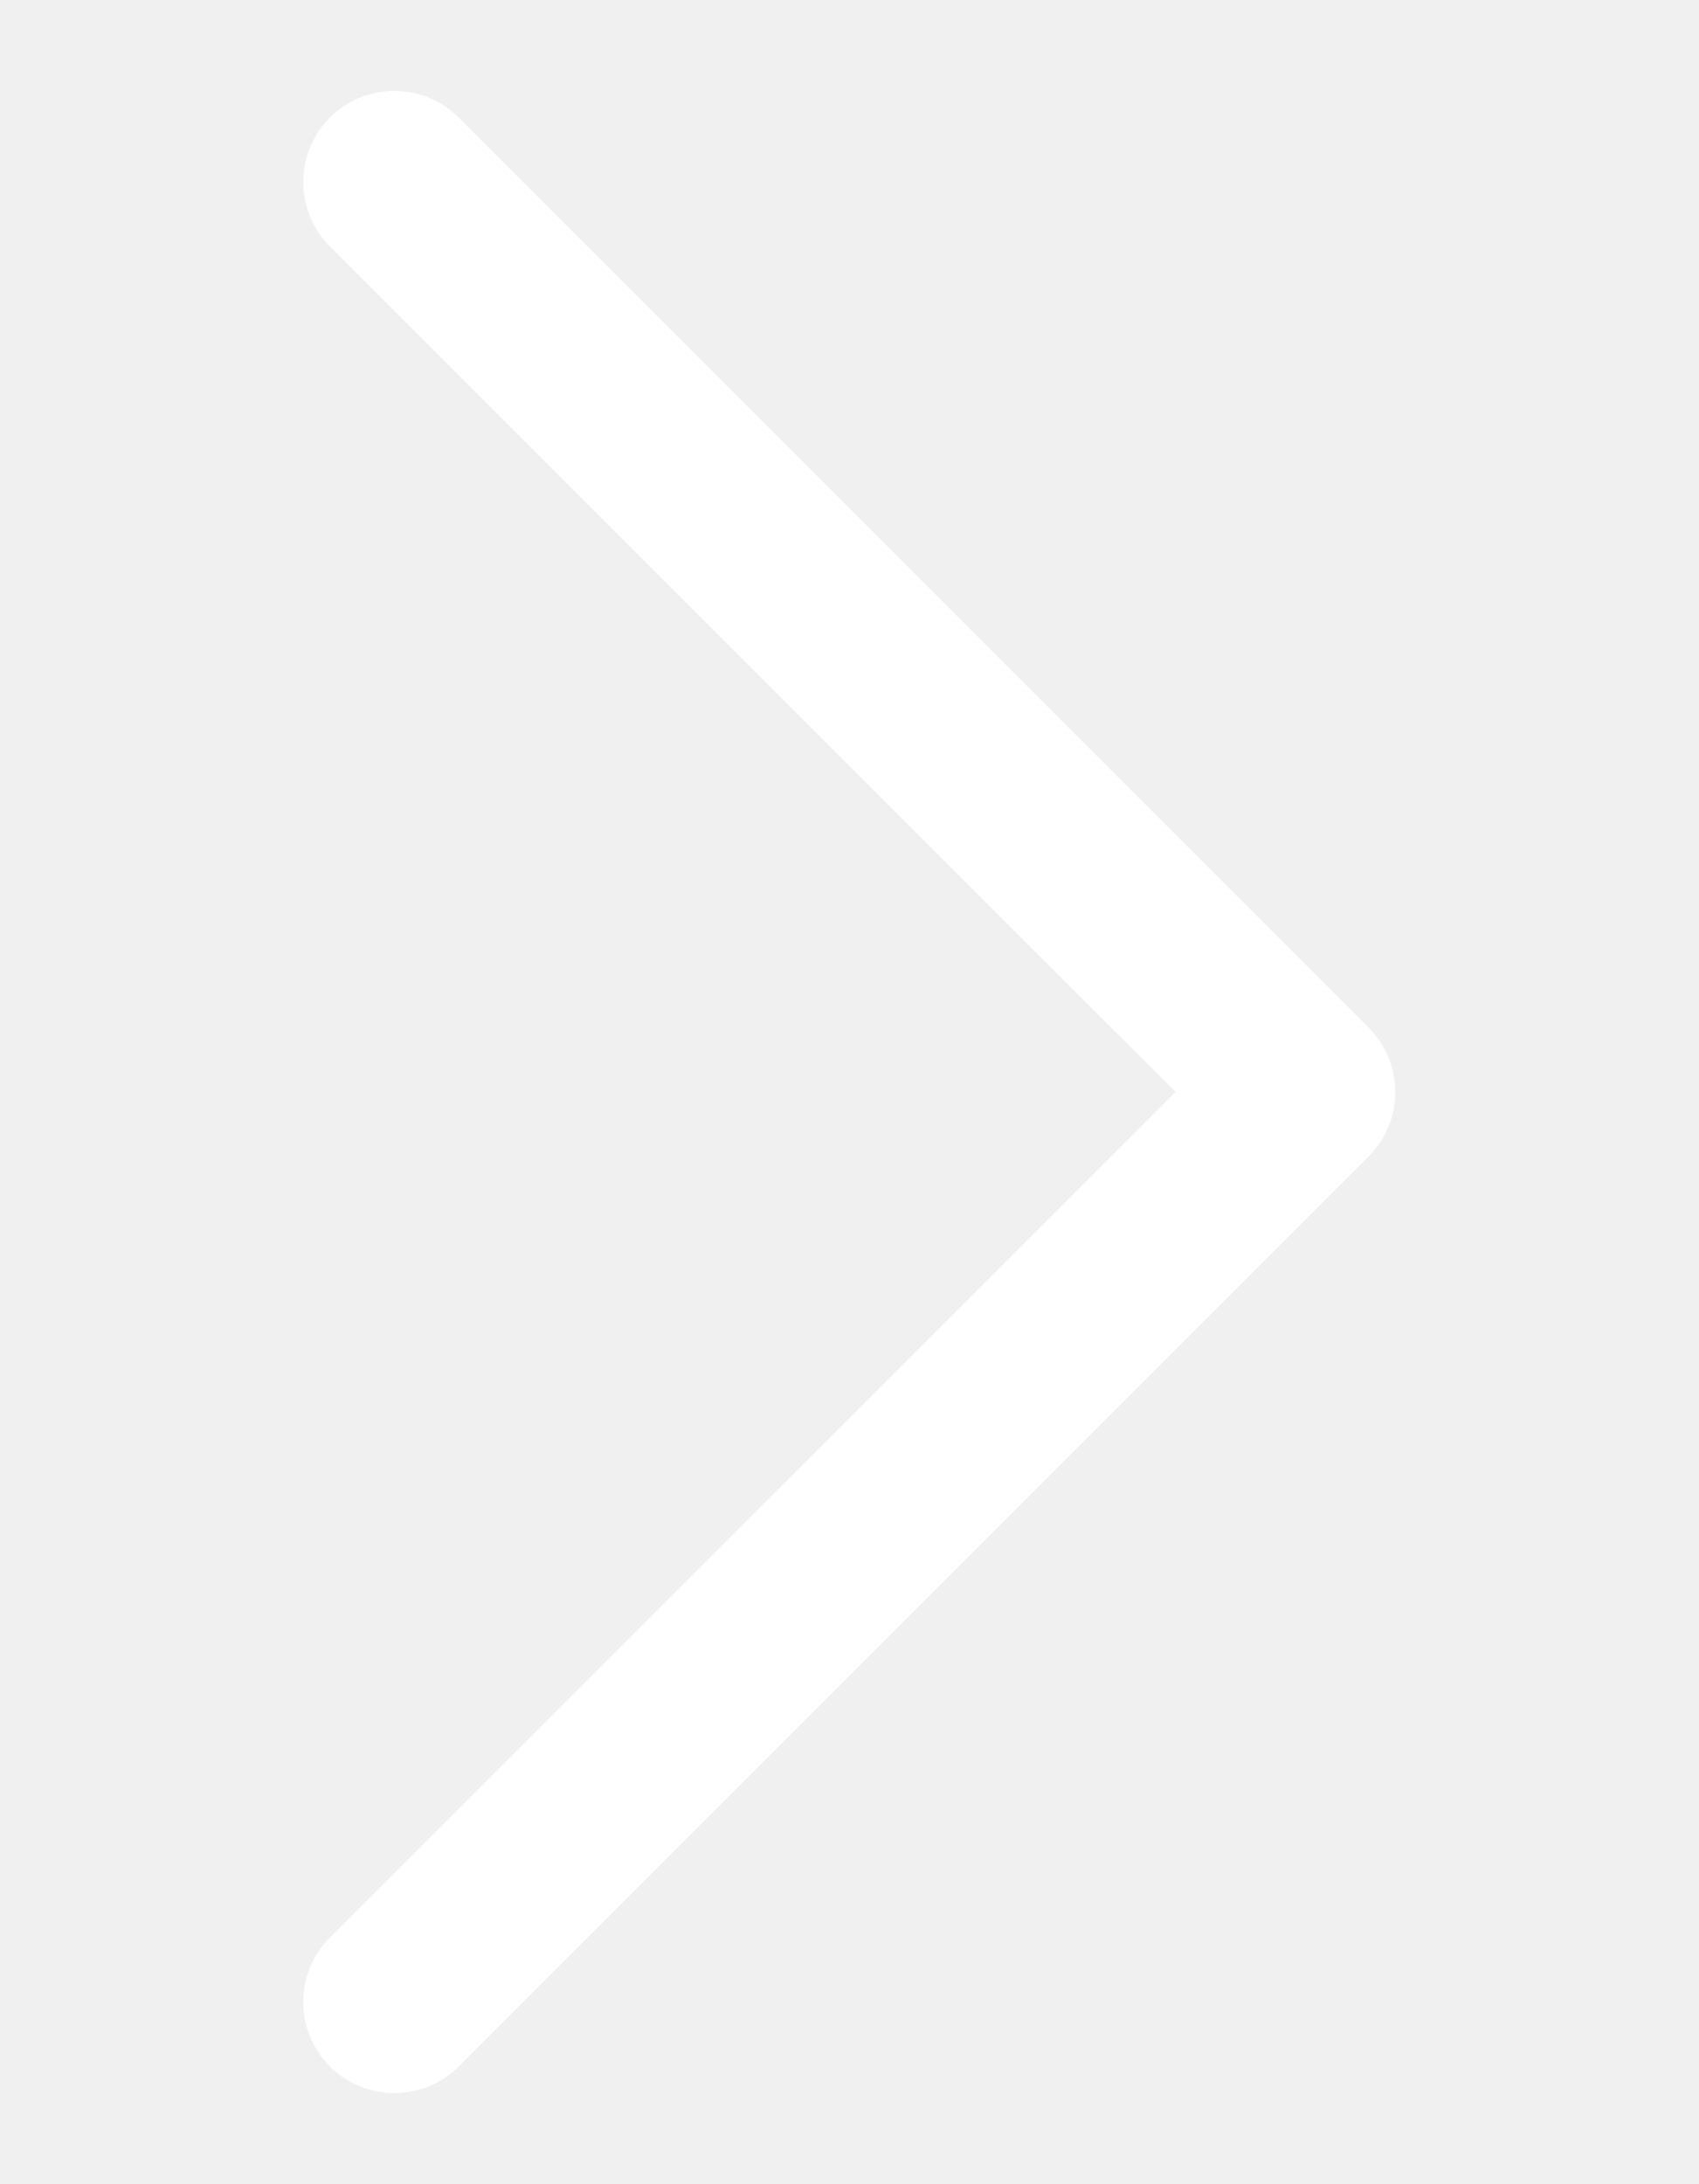
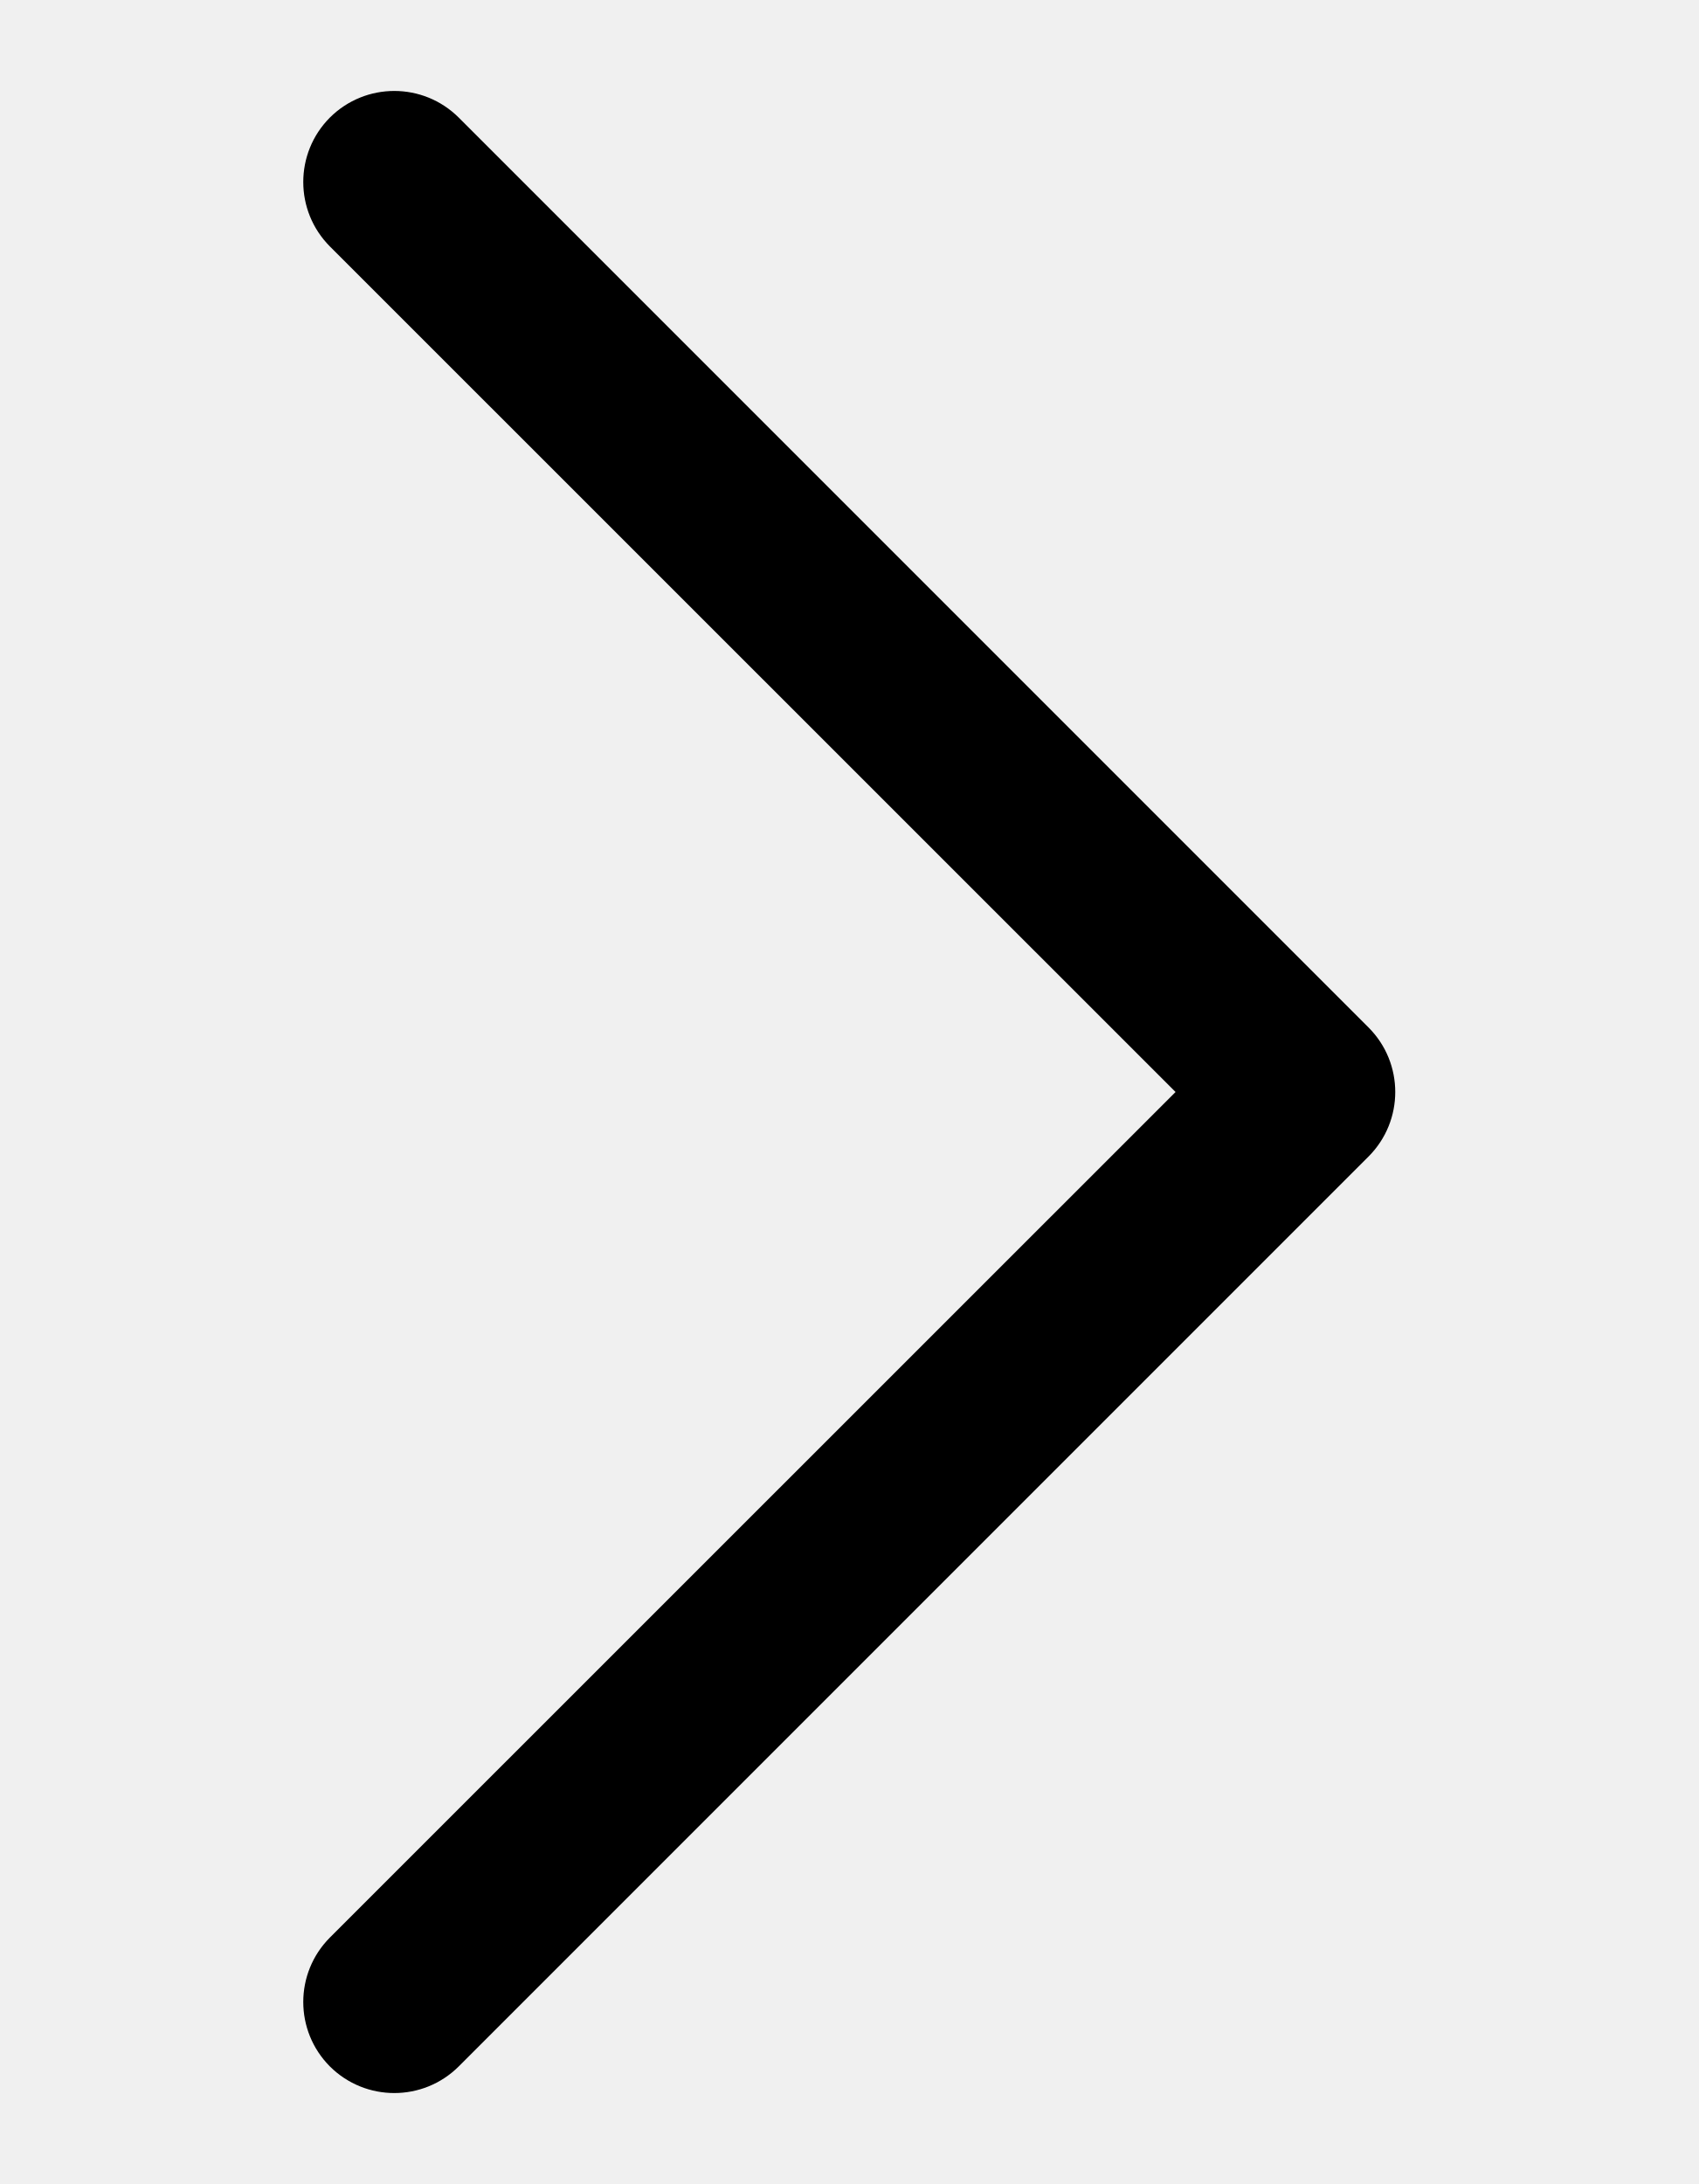
<svg xmlns="http://www.w3.org/2000/svg" width="14" height="18" viewBox="0 0 7 12" fill="none">
-   <path fill-rule="evenodd" clip-rule="evenodd" d="M0.646 11.354C0.451 11.158 0.451 10.842 0.646 10.646L5.293 6L0.646 1.354C0.451 1.158 0.451 0.842 0.646 0.646C0.842 0.451 1.158 0.451 1.354 0.646L6.354 5.646C6.549 5.842 6.549 6.158 6.354 6.354L1.354 11.354C1.158 11.549 0.842 11.549 0.646 11.354Z" fill="white" />
+   <path fillRule="evenodd" clipRule="evenodd" d="M0.646 11.354C0.451 11.158 0.451 10.842 0.646 10.646L5.293 6L0.646 1.354C0.451 1.158 0.451 0.842 0.646 0.646C0.842 0.451 1.158 0.451 1.354 0.646L6.354 5.646C6.549 5.842 6.549 6.158 6.354 6.354L1.354 11.354C1.158 11.549 0.842 11.549 0.646 11.354Z" fill="currentColor" />
</svg>
